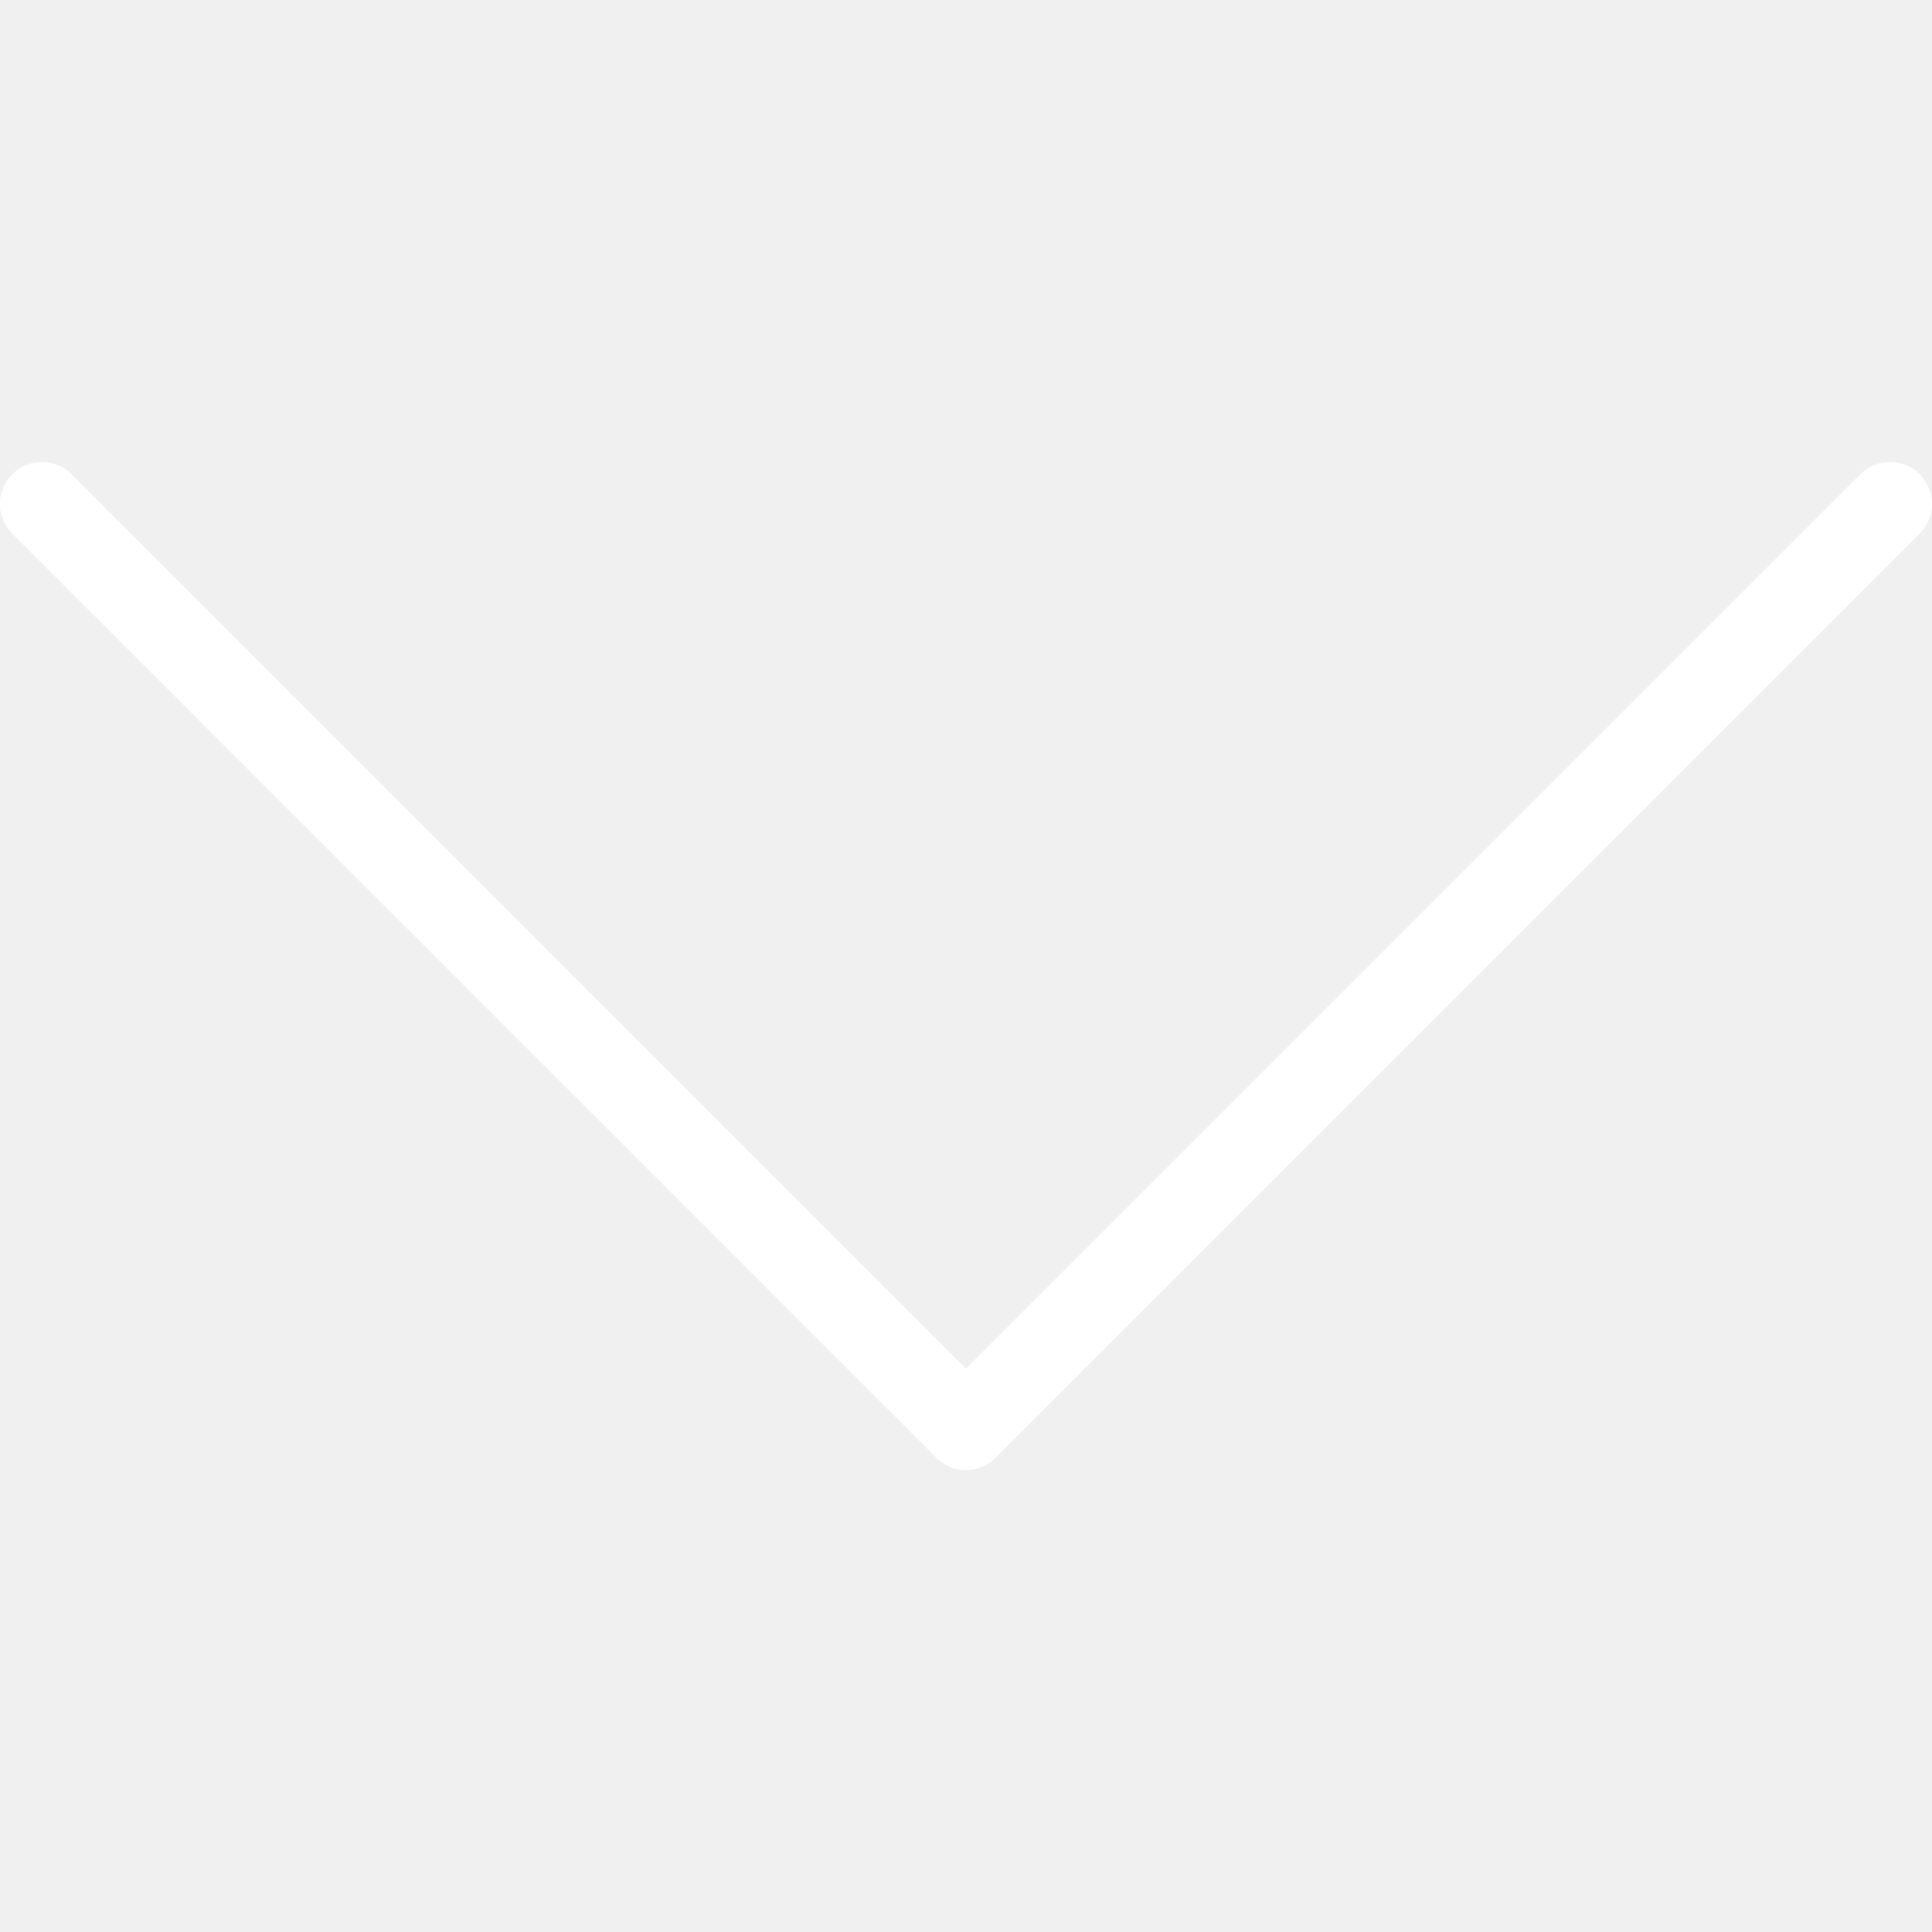
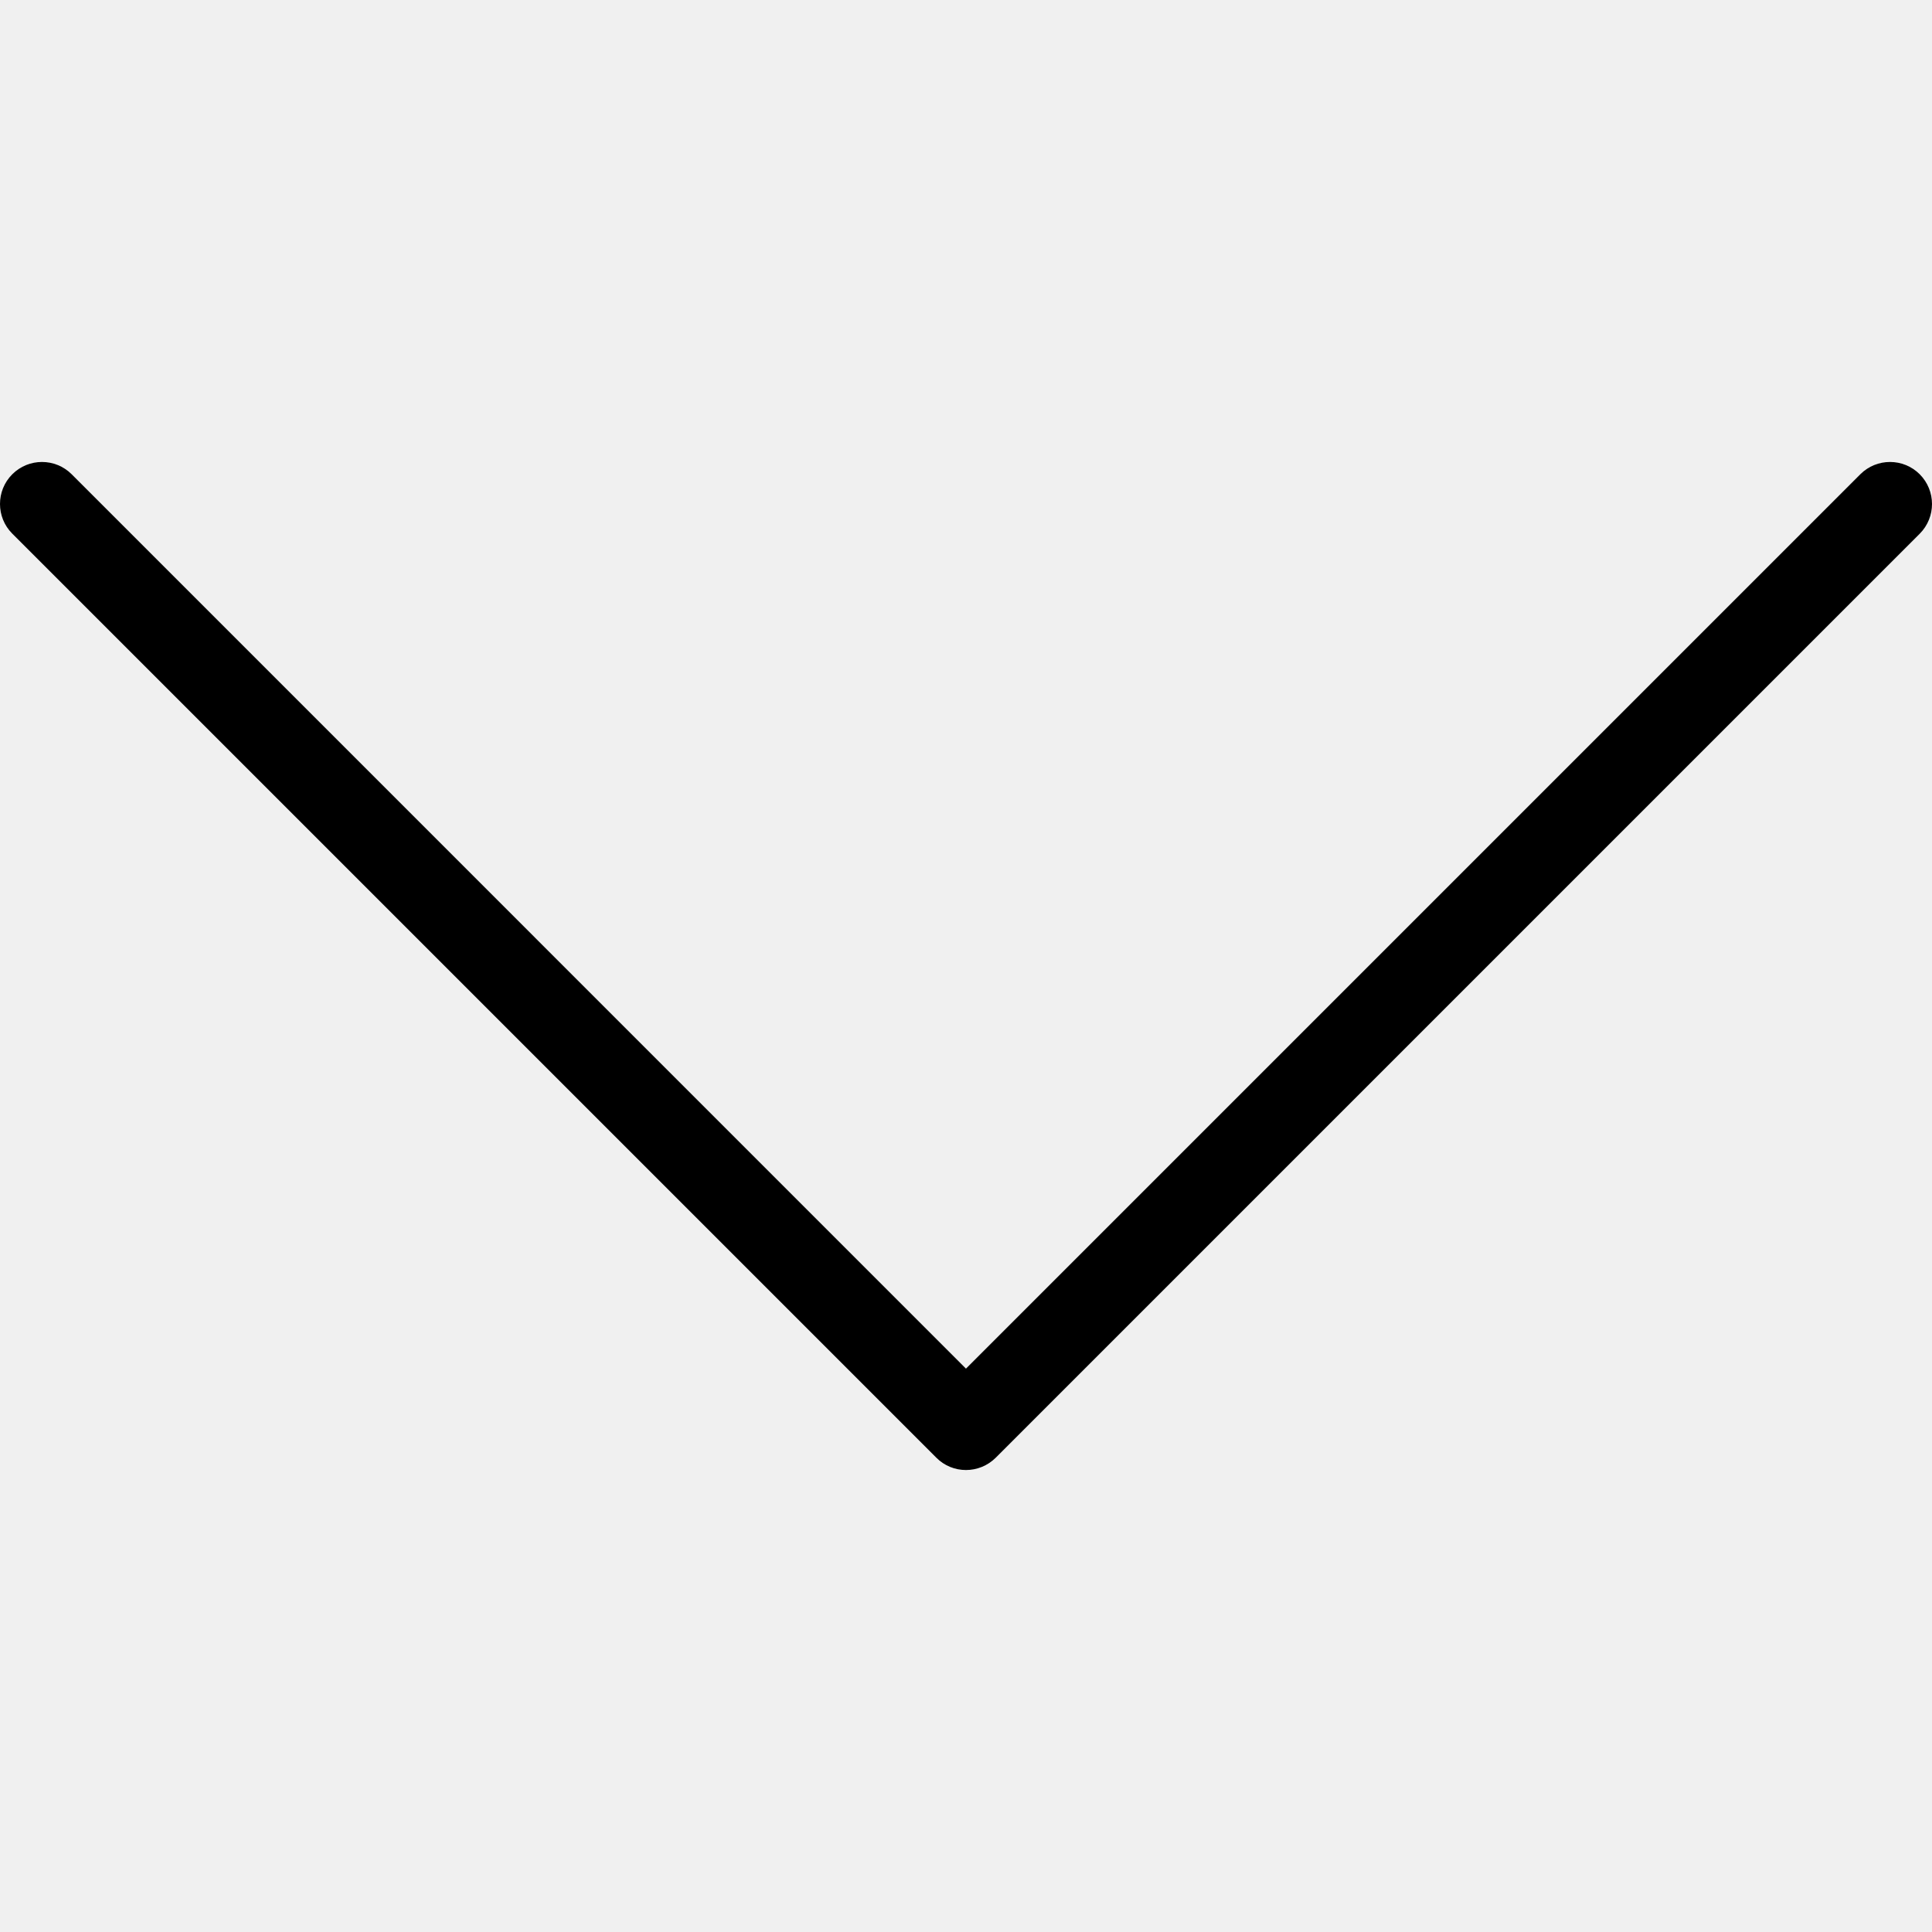
- <svg xmlns="http://www.w3.org/2000/svg" version="1.1" id="Capa_1" x="0px" y="0px" viewBox="0 0 490.656 490.656" style="enable-background:new 0 0 490.656 490.656;" xml:space="preserve" fill="white">
+ <svg xmlns="http://www.w3.org/2000/svg" version="1.1" id="Capa_1" x="0px" y="0px" viewBox="0 0 490.656 490.656" style="enable-background:new 0 0 490.656 490.656;" xml:space="preserve" fill="black">
  <g>
    <g>
      <path d="M487.536,120.445c-4.16-4.16-10.923-4.16-15.083,0L245.317,347.581L18.203,120.445c-4.16-4.16-10.923-4.16-15.083,0    c-4.16,4.16-4.16,10.923,0,15.083l234.667,234.667c2.069,2.091,4.8,3.136,7.531,3.136s5.461-1.045,7.552-3.115l234.667-234.667    C491.696,131.368,491.696,124.627,487.536,120.445z" />
    </g>
  </g>
  <g>
</g>
  <g>
</g>
  <g>
</g>
  <g>
</g>
  <g>
</g>
  <g>
</g>
  <g>
</g>
  <g>
</g>
  <g>
</g>
  <g>
</g>
  <g>
</g>
  <g>
</g>
  <g>
</g>
  <g>
</g>
  <g>
</g>
</svg>
